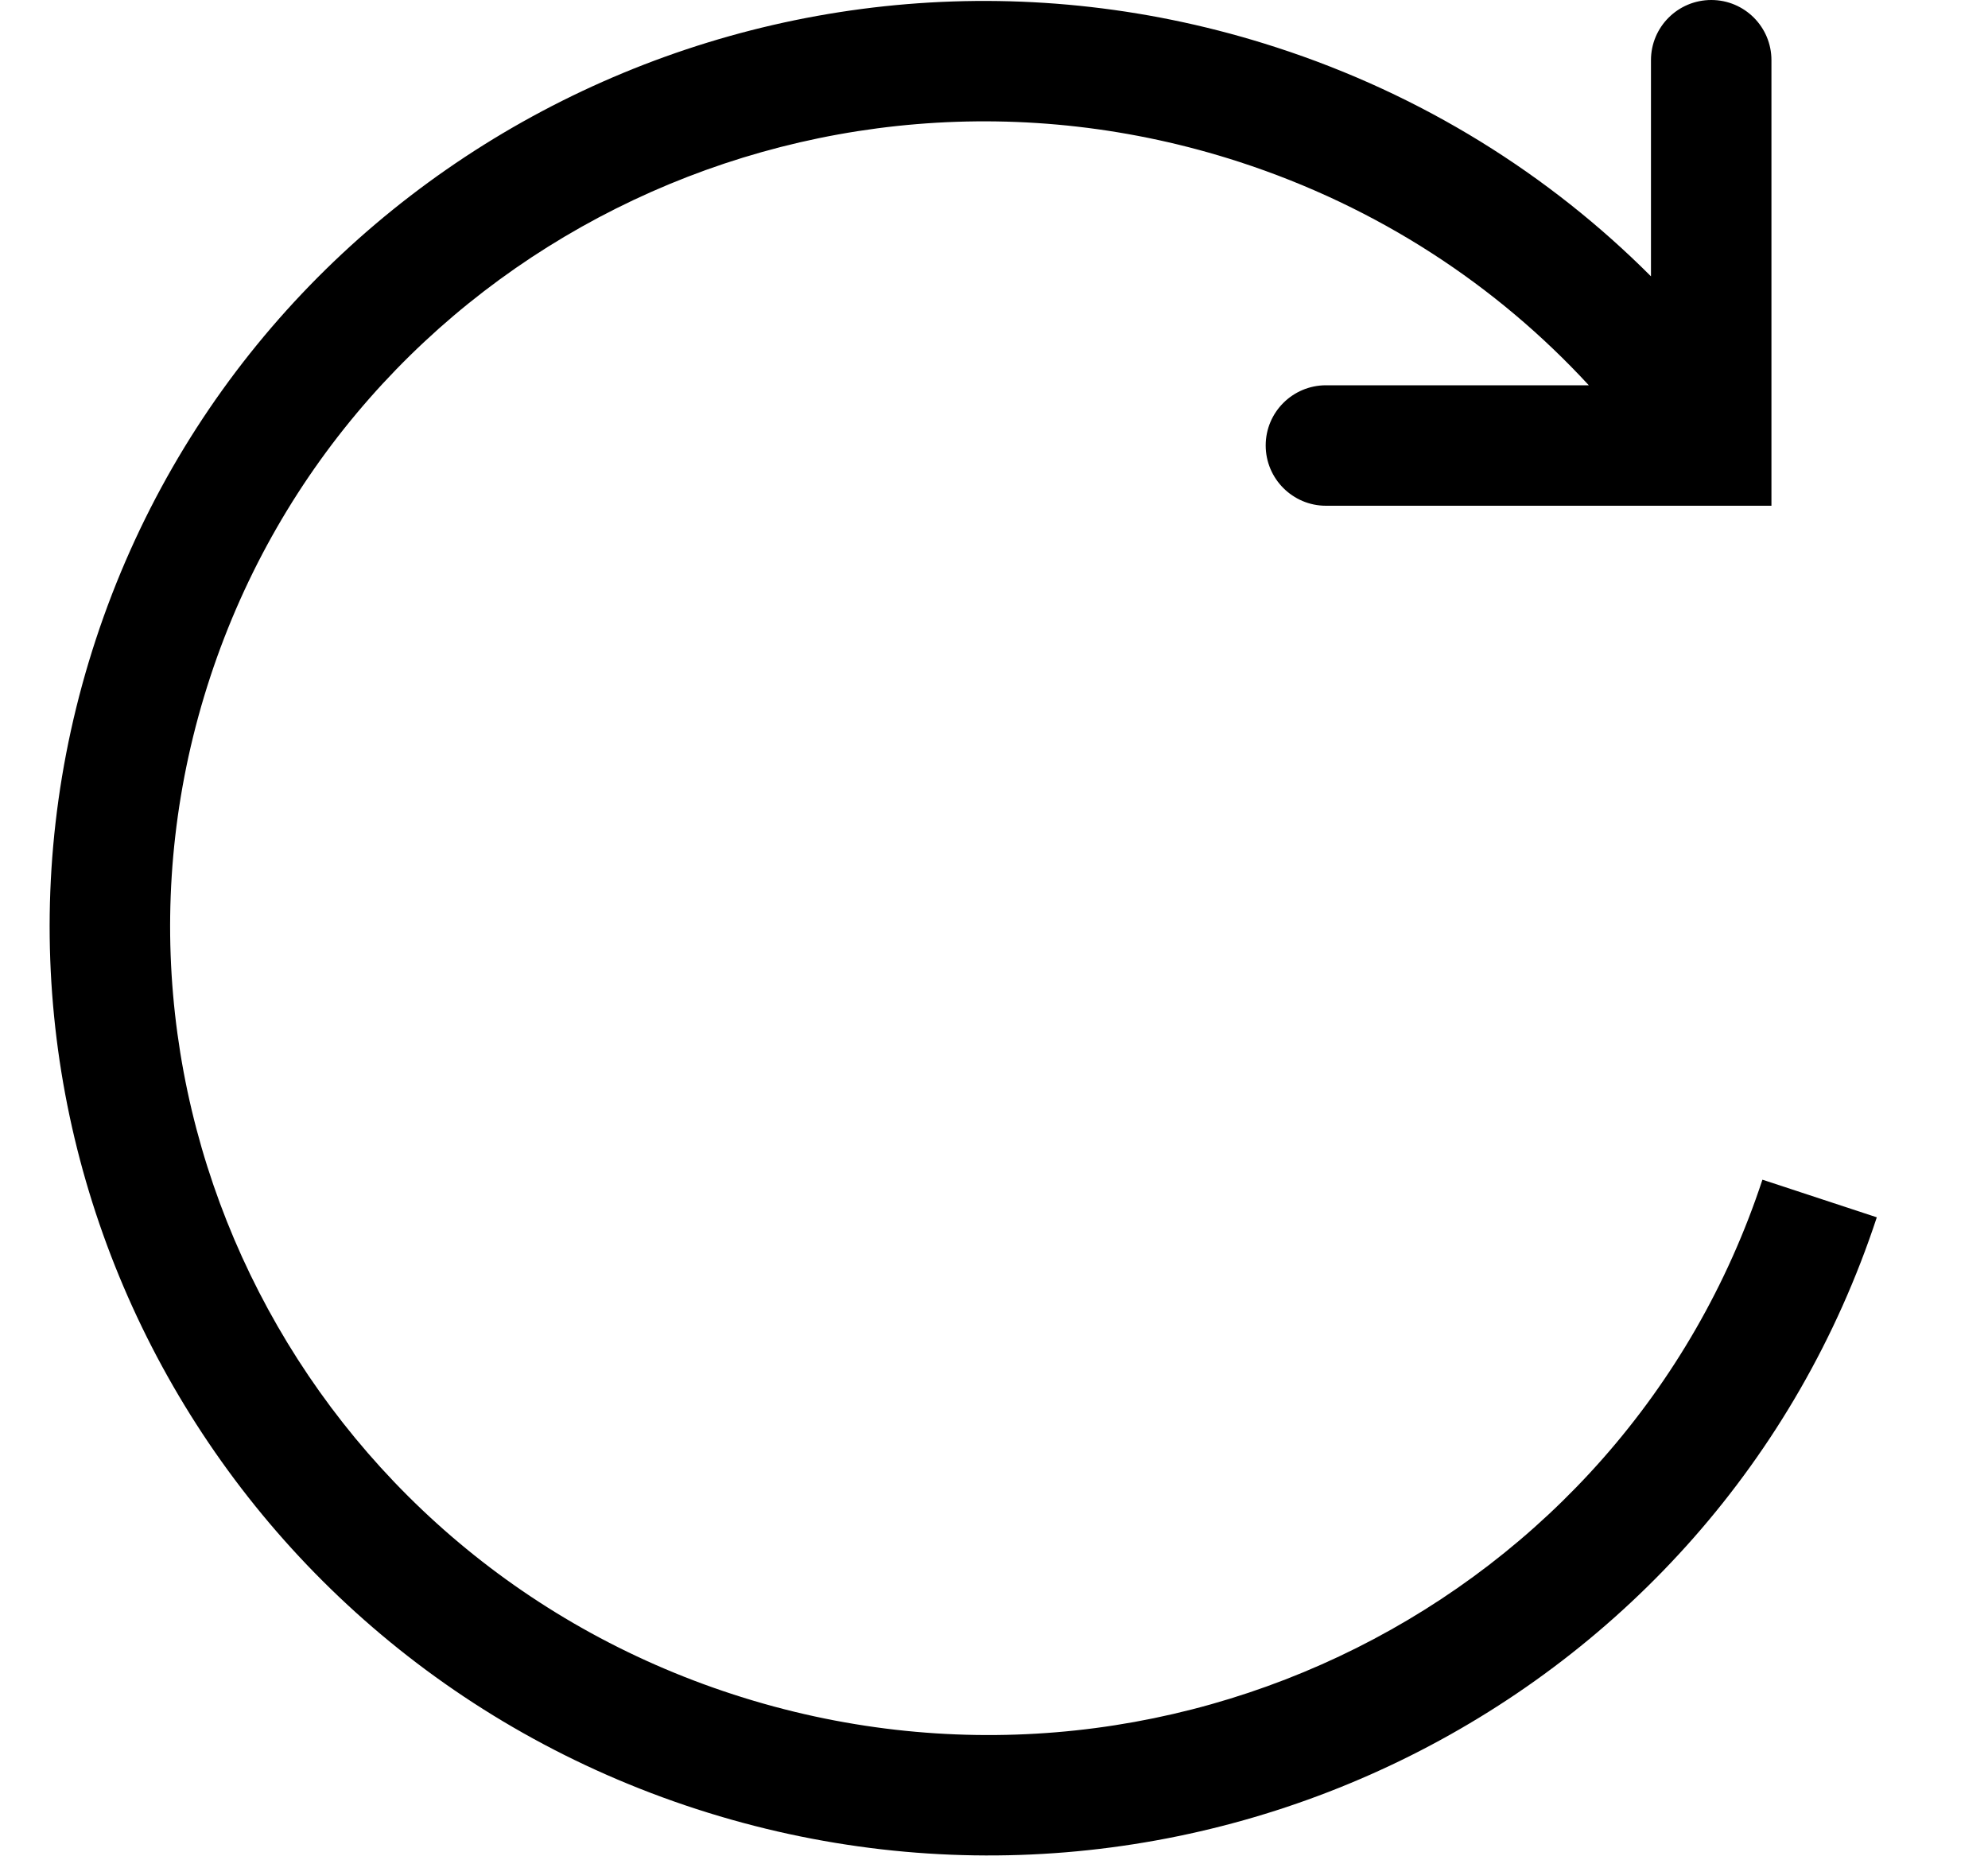
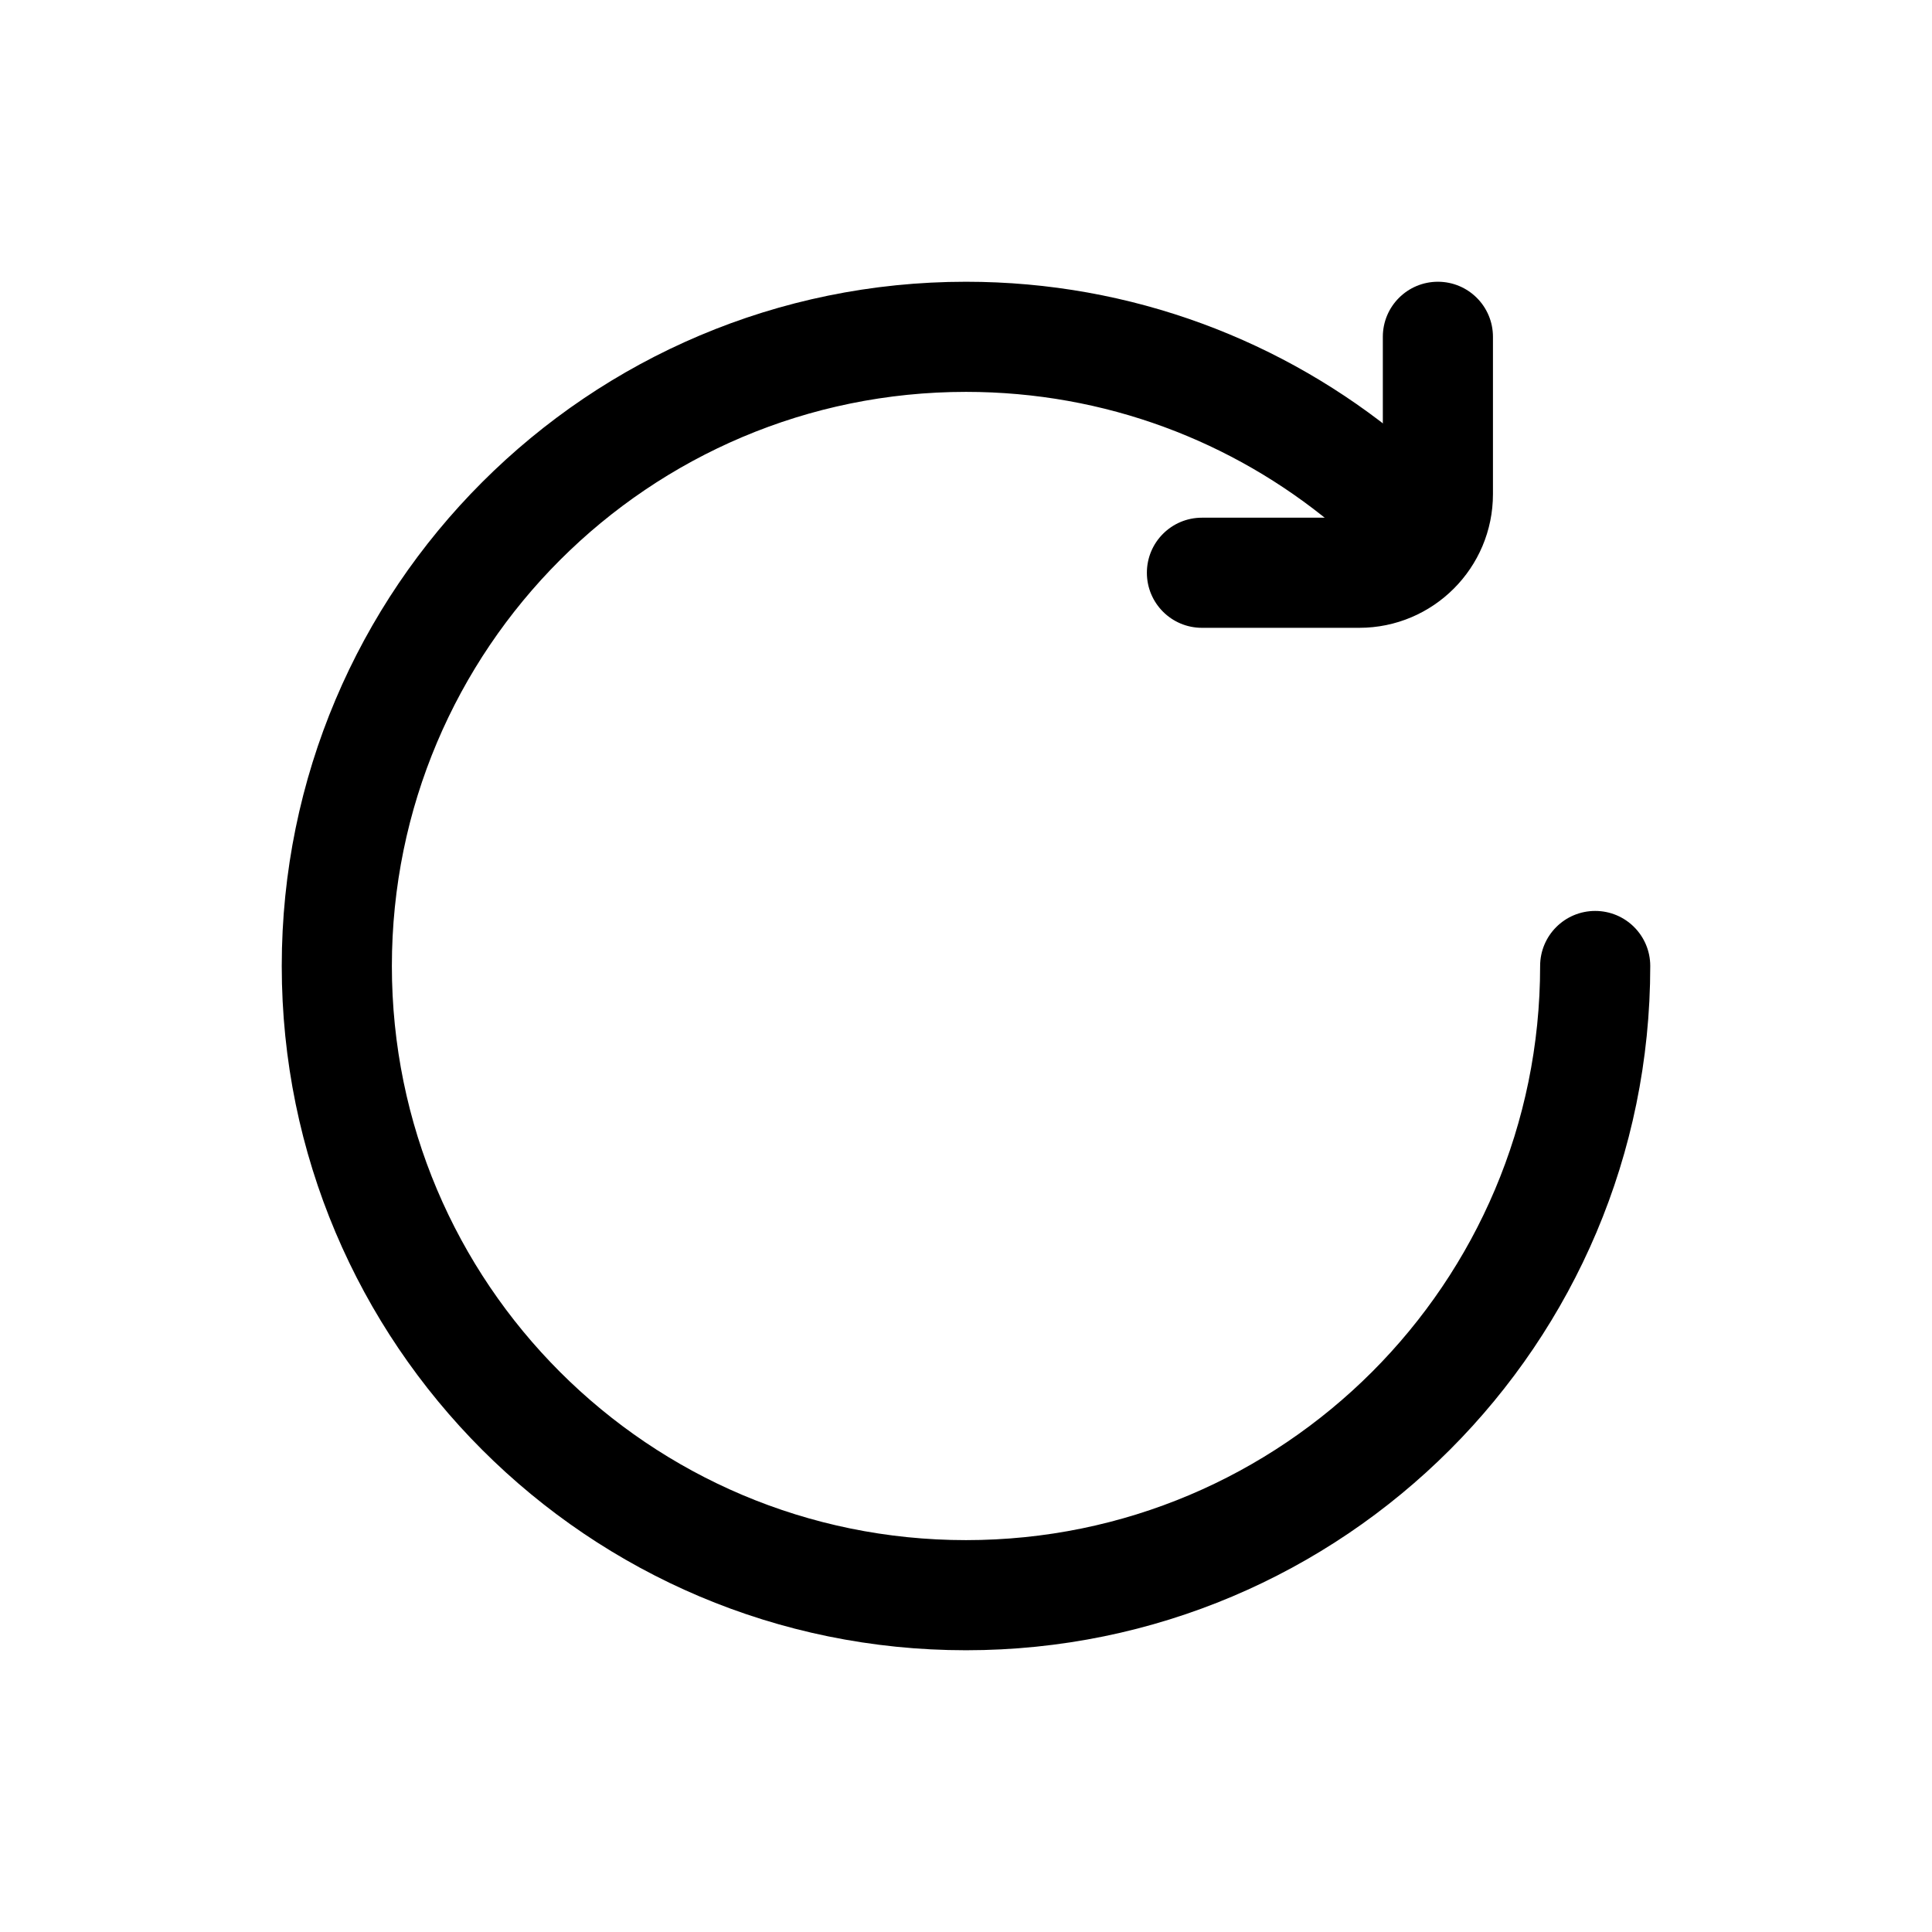
- <svg xmlns="http://www.w3.org/2000/svg" viewBox="0 0 15 14" fill="none">
-   <path d="M13.366 0.454C13.366 0.203 13.163 0 12.912 0C12.661 0 12.457 0.203 12.457 0.454V2.085C11.691 1.318 10.734 0.715 9.629 0.357C5.923 -0.845 1.934 1.149 0.724 4.822C-0.486 8.498 1.548 12.447 5.256 13.65C8.962 14.852 12.951 12.859 14.161 9.185L13.298 8.901C12.247 12.091 8.774 13.836 5.536 12.786C2.299 11.736 0.537 8.295 1.587 5.106C2.638 1.916 6.111 0.171 9.349 1.221C10.399 1.562 11.294 2.154 11.988 2.907H10.005C9.754 2.907 9.55 3.11 9.55 3.361C9.55 3.612 9.754 3.816 10.005 3.816H13.366V0.454Z" fill="currentColor" />
+ <svg xmlns="http://www.w3.org/2000/svg" width="24" height="24" viewBox="0 0 24 24" fill="none">
+   <path fill-rule="evenodd" clip-rule="evenodd" d="M12 4.868C8.061 4.868 4.868 8.061 4.868 12C4.868 15.939 8.061 19.132 12 19.132C15.939 19.132 19.132 15.939 19.132 12C19.132 11.622 19.438 11.316 19.816 11.316C20.194 11.316 20.5 11.622 20.5 12C20.5 16.694 16.694 20.5 12 20.5C7.306 20.5 3.5 16.694 3.5 12C3.5 7.306 7.306 3.5 12 3.5C14.061 3.5 15.952 4.234 17.424 5.455C17.715 5.696 17.755 6.127 17.514 6.418C17.272 6.709 16.841 6.749 16.55 6.508C15.315 5.483 13.73 4.868 12 4.868Z" fill="#000000" />
+   <path fill-rule="evenodd" clip-rule="evenodd" d="M16.885 6.431C17.047 6.431 17.178 6.3 17.178 6.138V4.184C17.178 3.806 17.484 3.5 17.862 3.5C18.24 3.5 18.546 3.806 18.546 4.184V6.138C18.546 7.055 17.802 7.799 16.885 7.799H14.931C14.553 7.799 14.247 7.493 14.247 7.115C14.247 6.737 14.553 6.431 14.931 6.431H16.885Z" fill="#000000" />
</svg>
